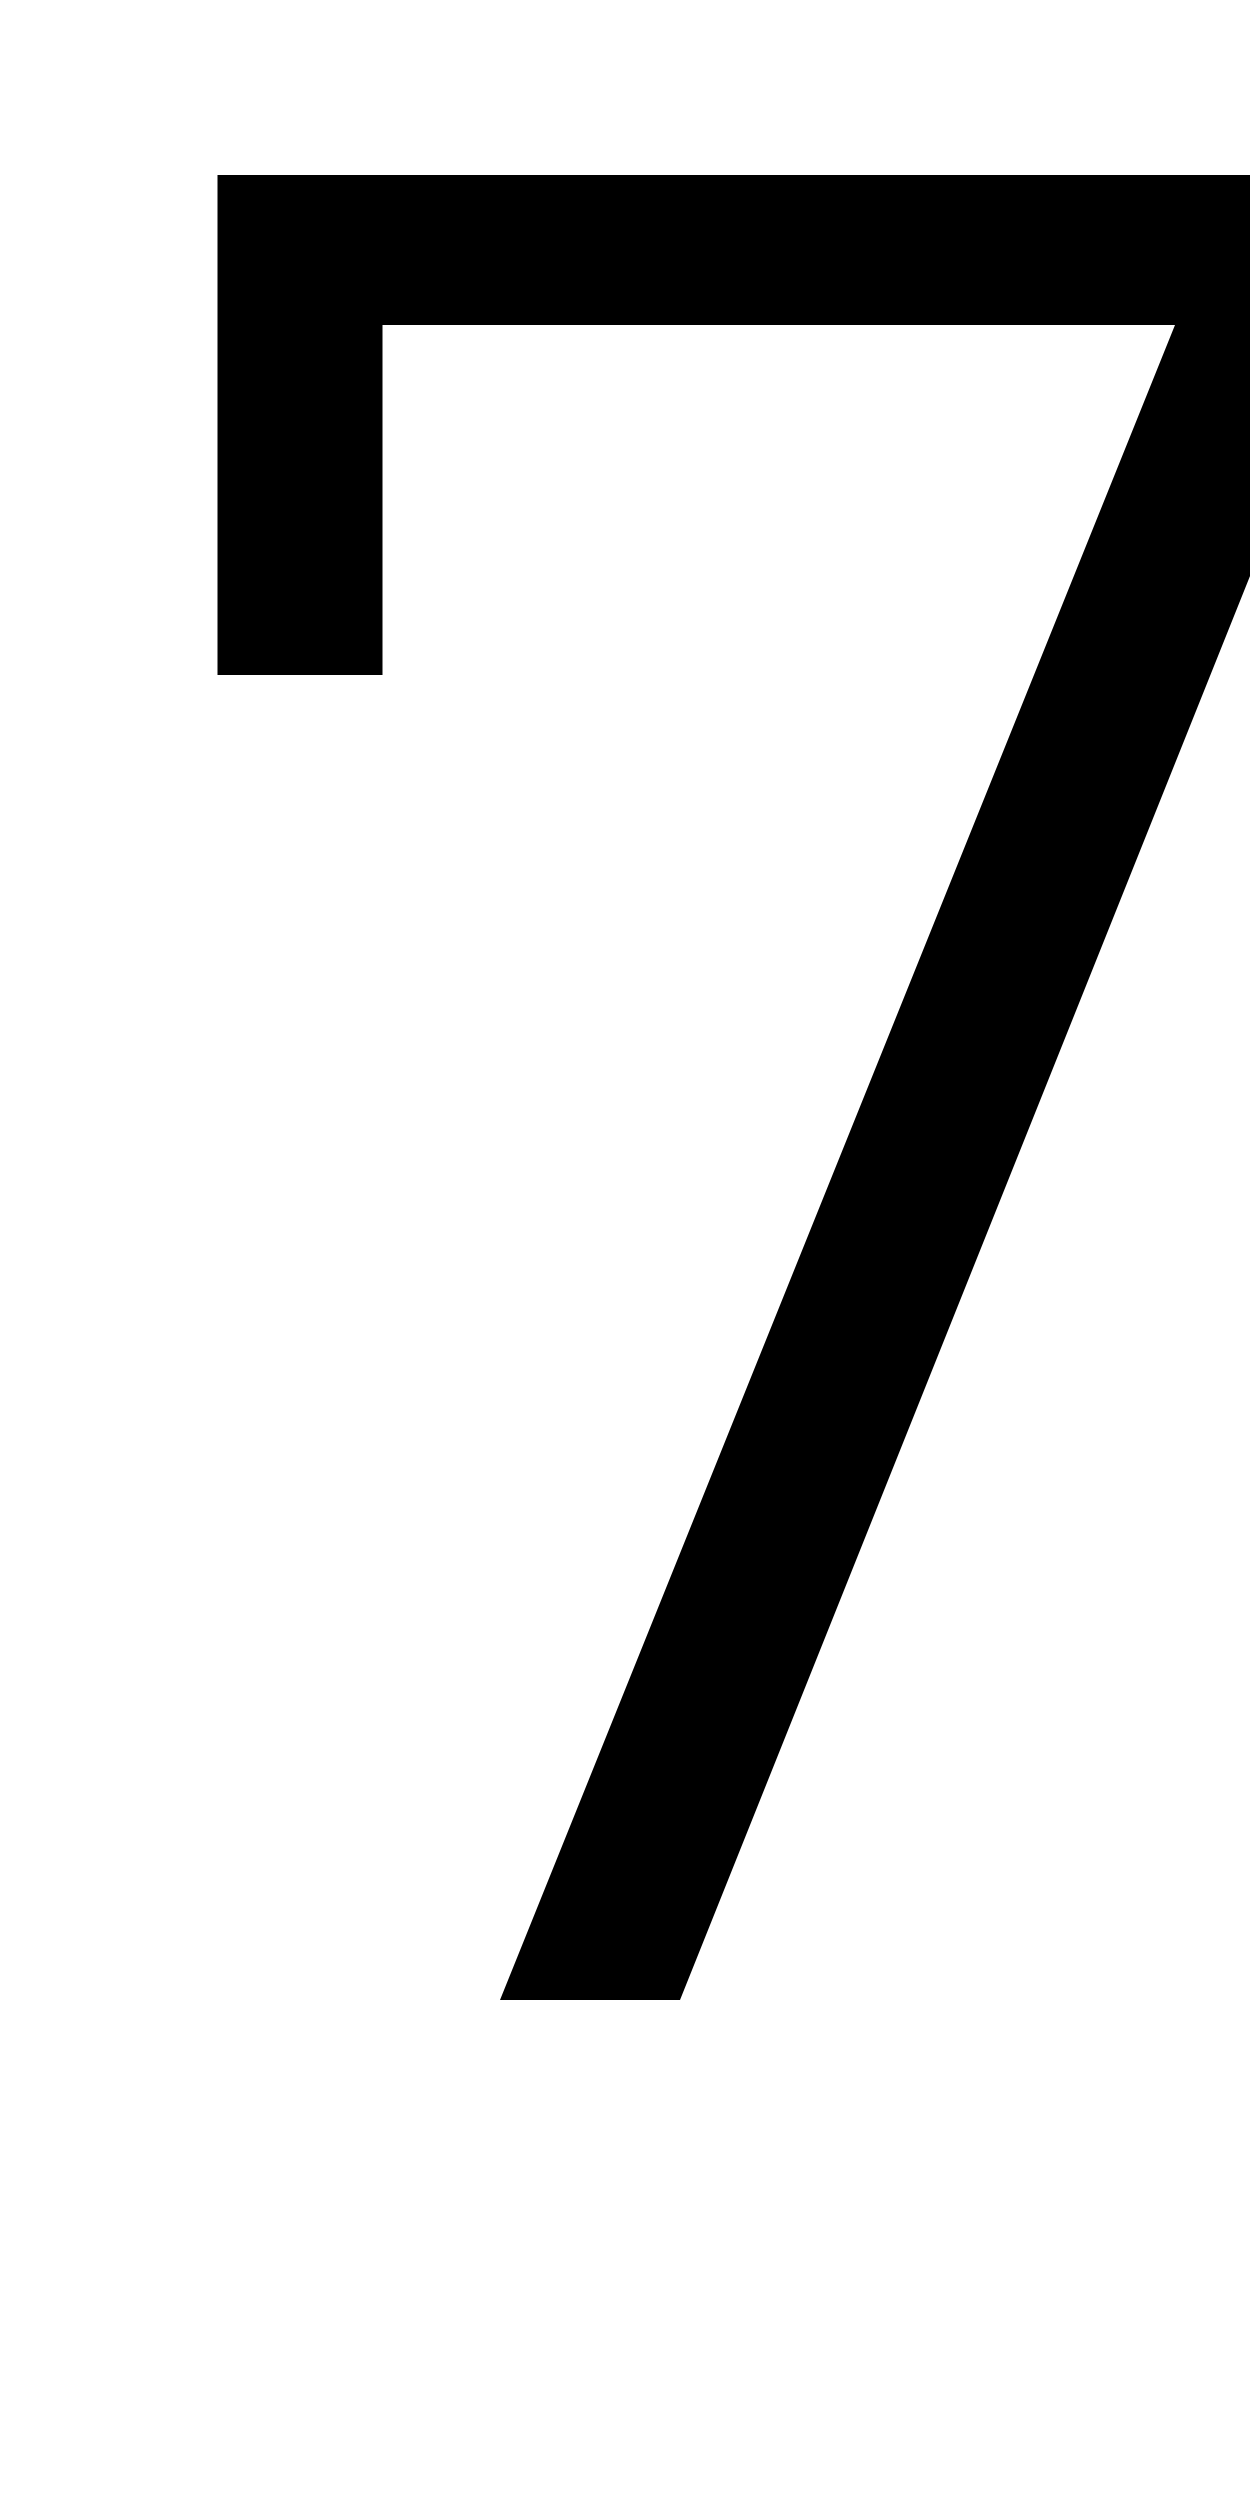
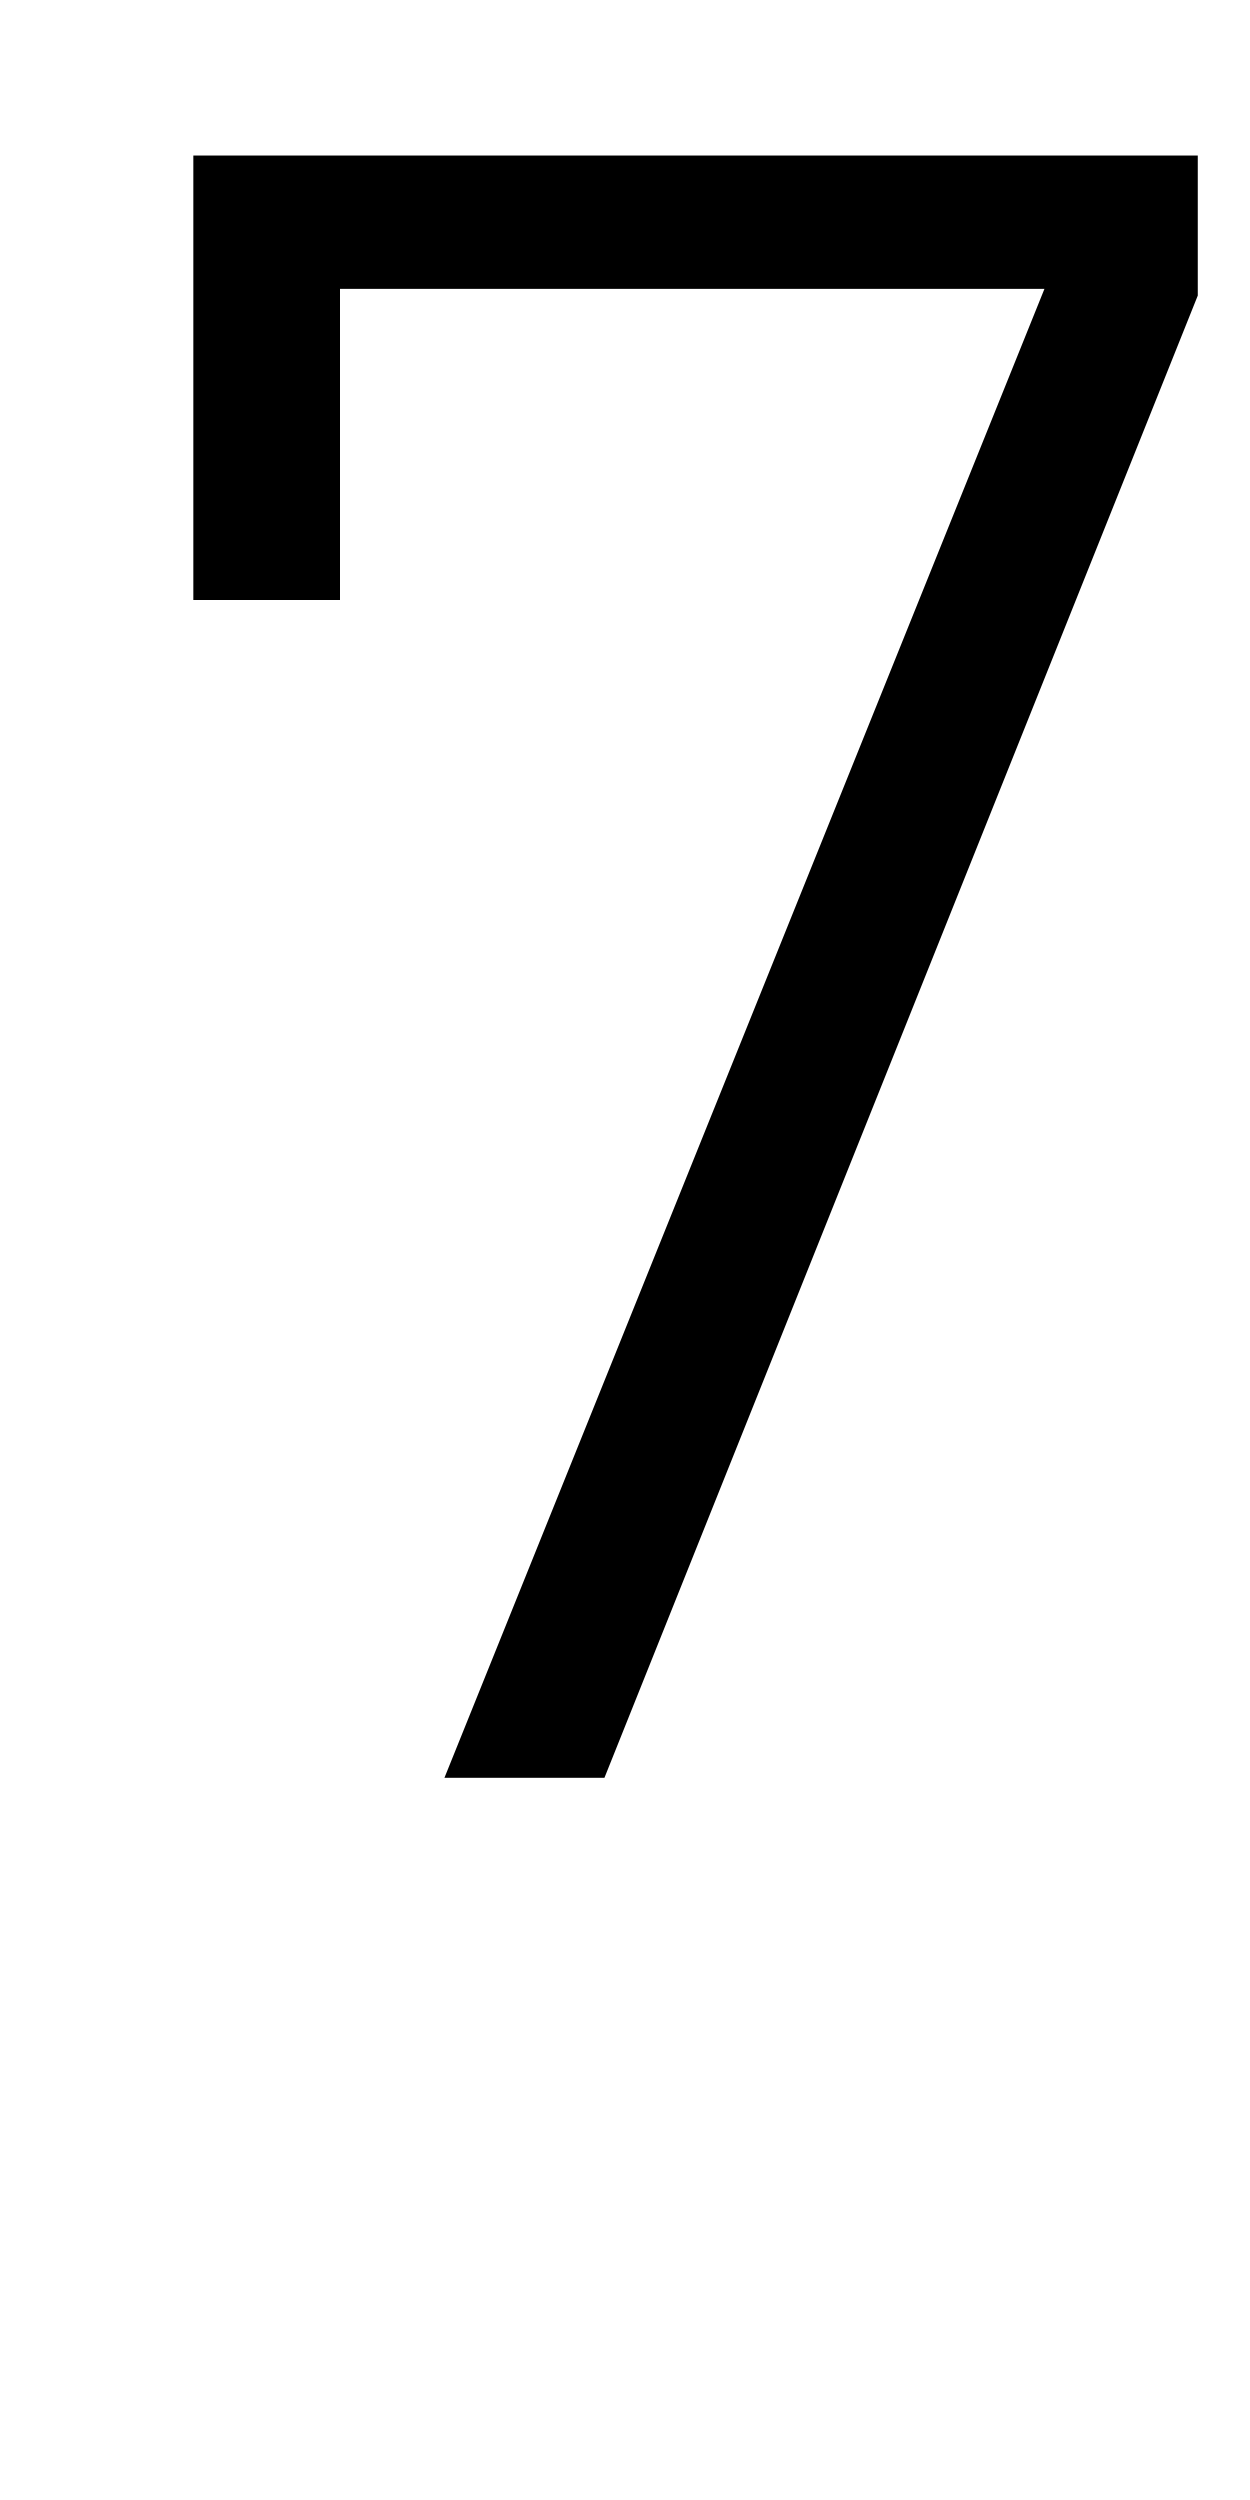
- <svg xmlns="http://www.w3.org/2000/svg" version="1.1" width="16" height="32" viewBox="0 0 16 32">
+ <svg xmlns="http://www.w3.org/2000/svg" version="1.1" width="18" height="36" viewBox="0 0 18 36">
  <path d="M6.4 25.6l8.64-21.44h-10.144v4.48h-2.112v-6.4h14.464v2.016l-8.544 21.344h-2.304z" />
</svg>
